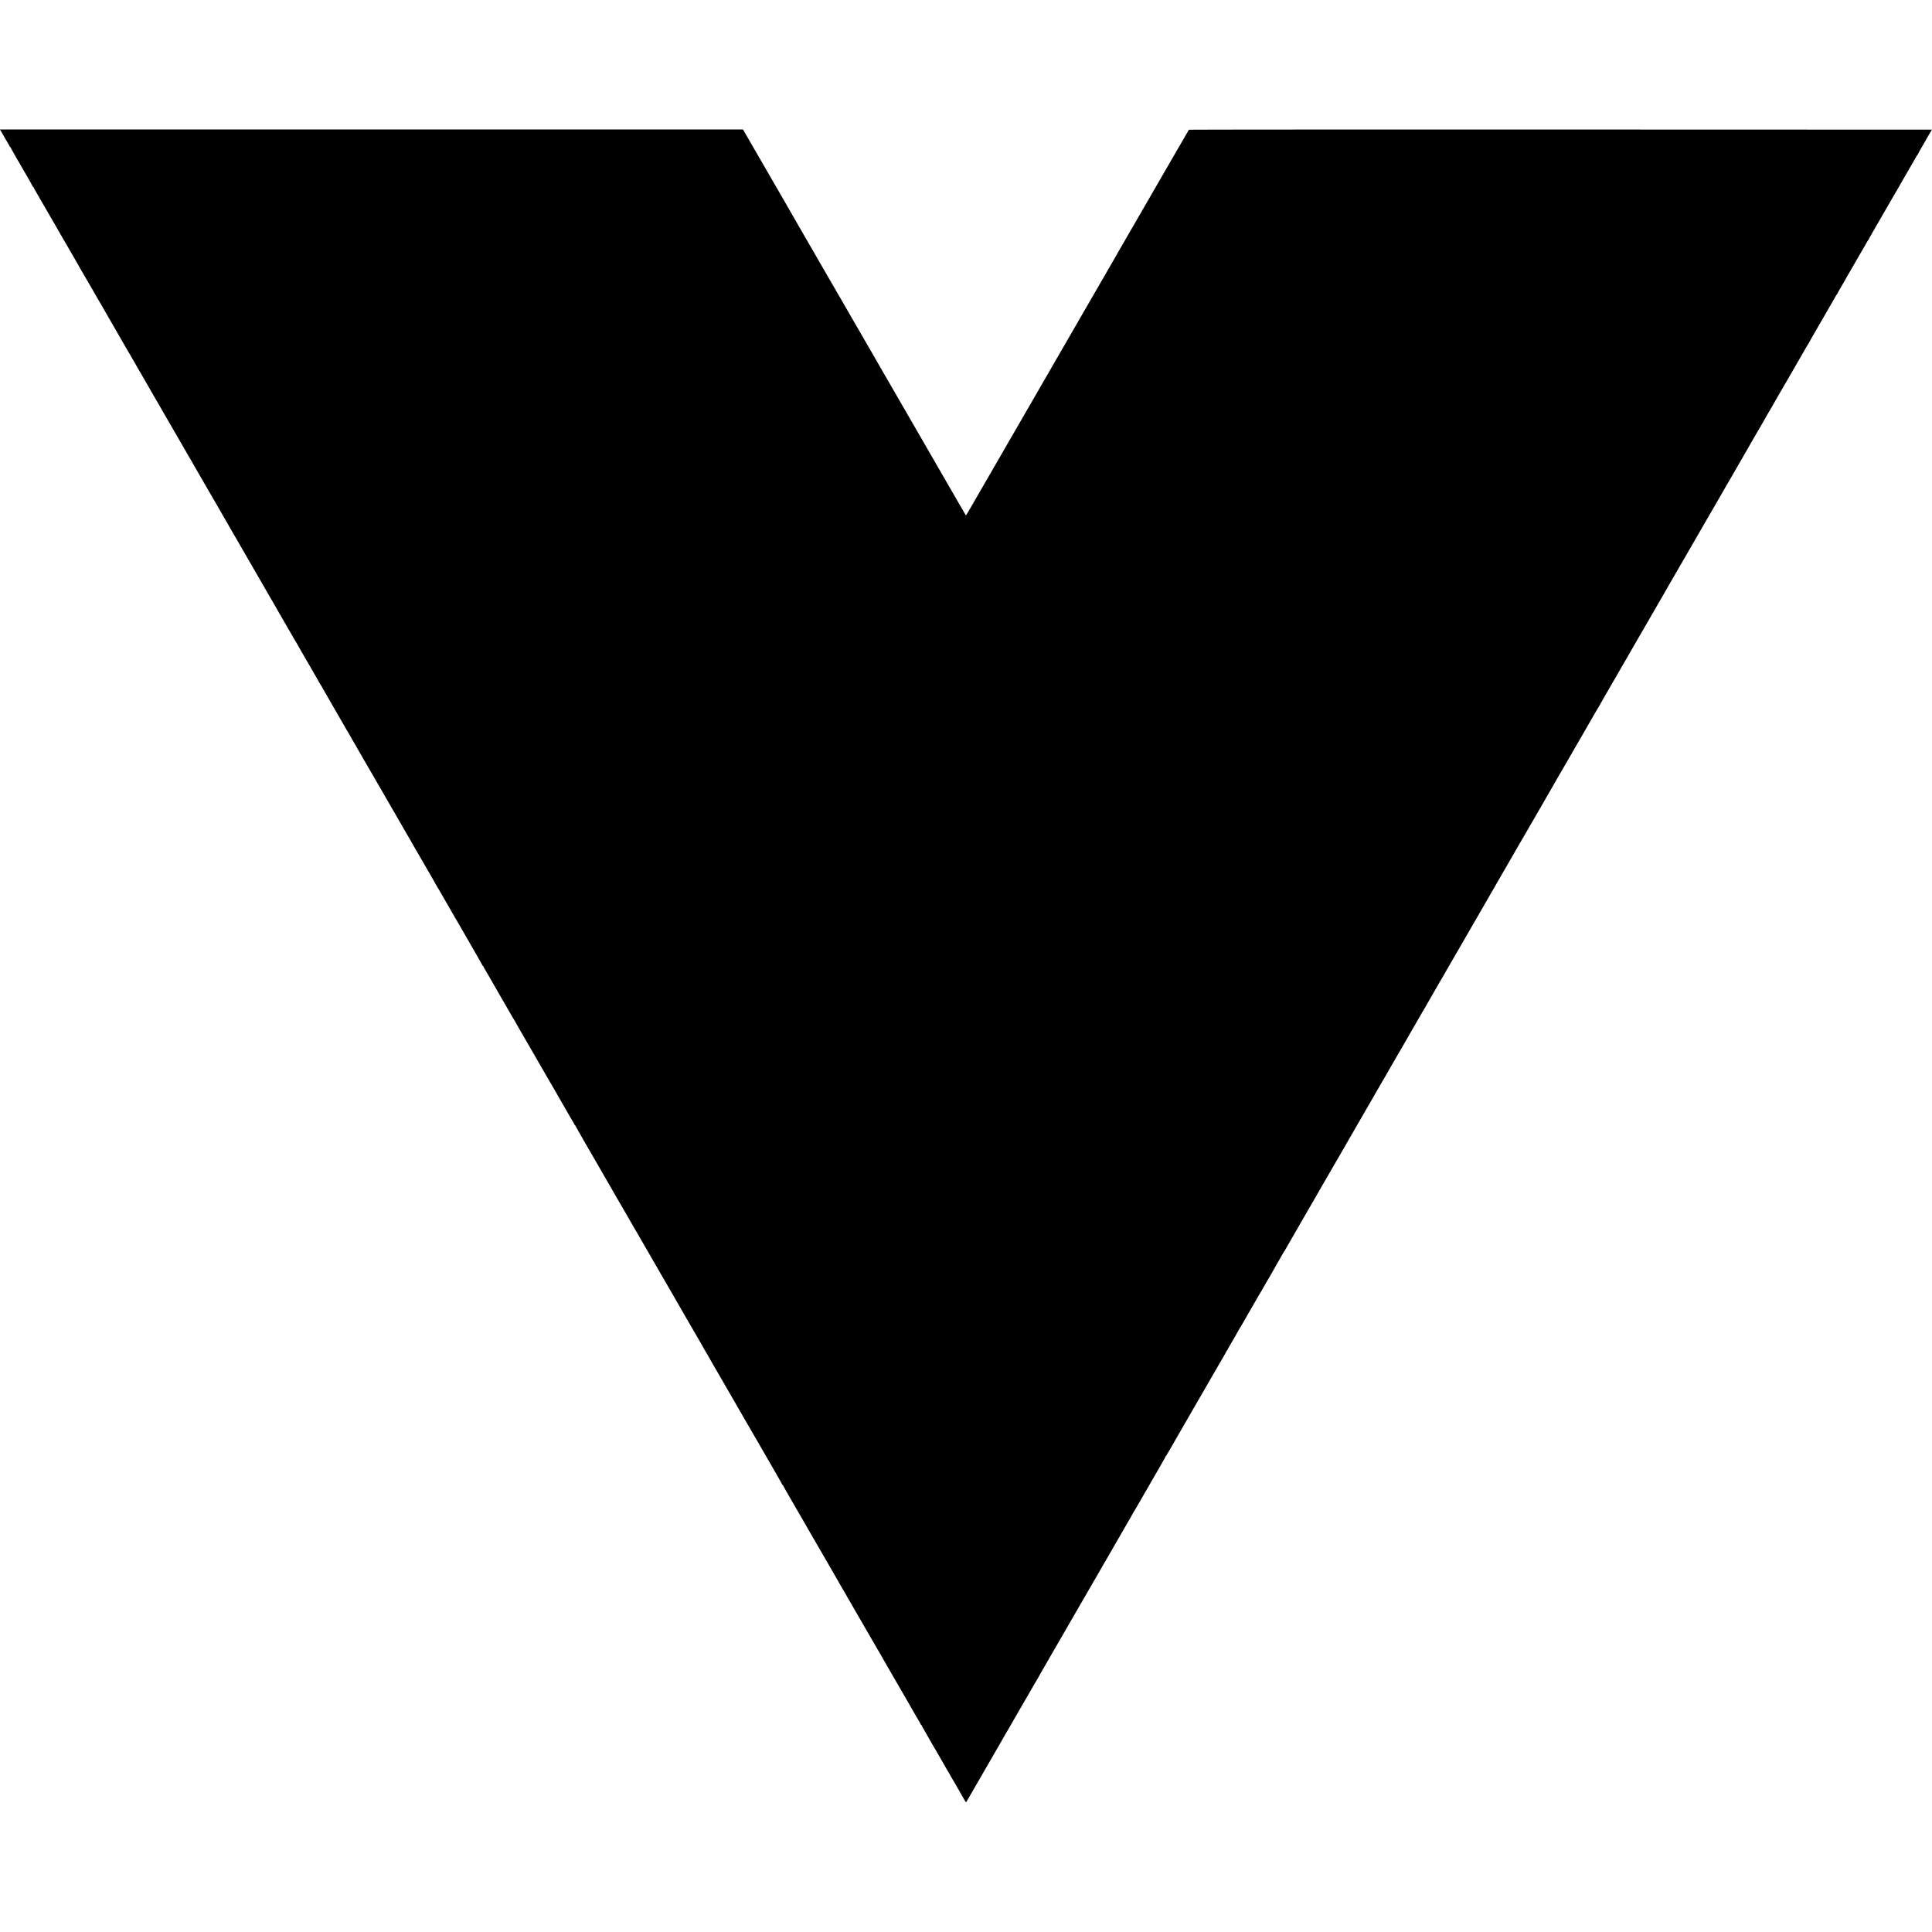
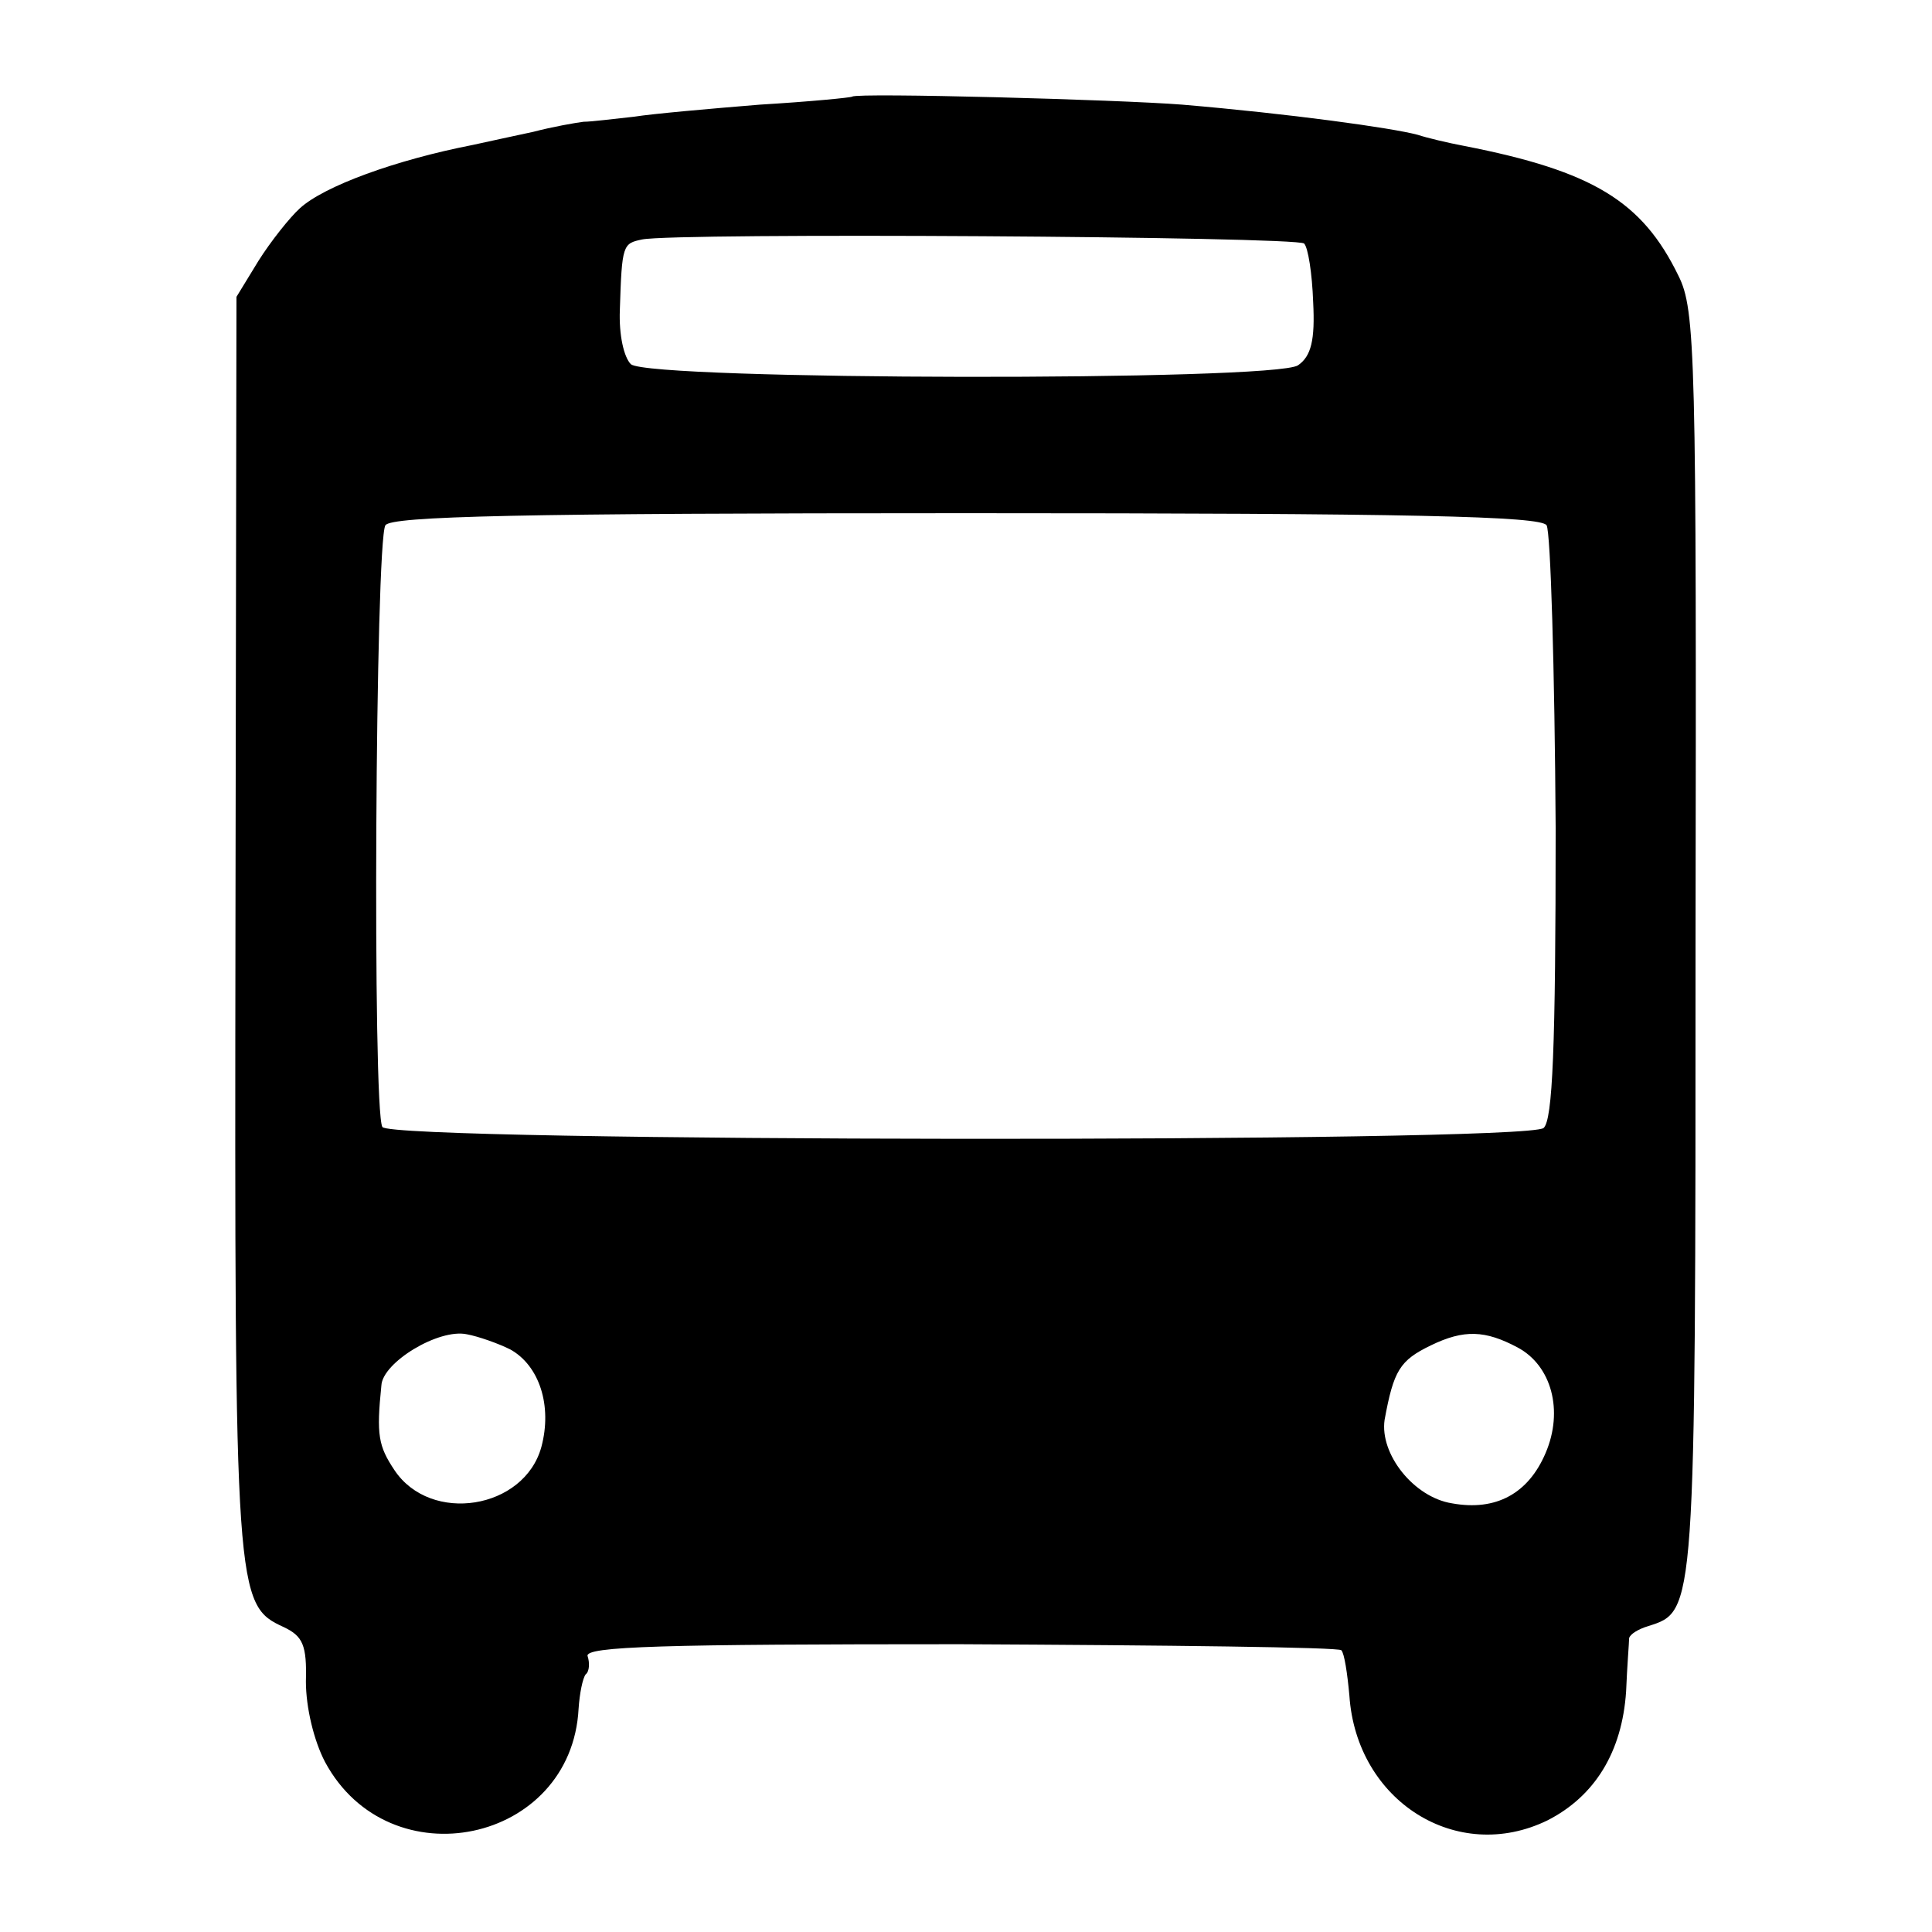
- <svg xmlns="http://www.w3.org/2000/svg" version="1.0" width="16pt" height="16pt" viewBox="0 0 16 16" preserveAspectRatio="xMidYMid meet">
-   <g transform="translate(0,16) scale(0.00032,-0.00032)" fill="#000000" stroke="none">
-     <path d="M18 46618 c45 -75 122 -207 122 -211 0 -2 25 -45 55 -95 30 -50 55 -96 55 -102 0 -5 5 -10 10 -10 6 0 10 -4 10 -9 0 -5 73 -135 161 -288 89 -153 173 -298 187 -323 14 -25 32 -57 41 -72 88 -149 187 -324 189 -335 2 -7 8 -13 13 -13 5 0 9 -4 9 -10 0 -5 46 -89 103 -187 175 -302 490 -846 507 -876 8 -16 20 -36 25 -45 28 -46 290 -498 339 -585 13 -23 74 -129 136 -236 61 -107 123 -215 137 -240 14 -25 29 -50 33 -56 5 -5 23 -37 40 -70 18 -33 38 -67 44 -75 11 -16 21 -33 63 -109 14 -25 29 -50 33 -56 4 -5 21 -35 38 -65 55 -100 261 -455 269 -465 4 -5 14 -21 20 -35 15 -29 41 -75 103 -180 24 -41 52 -88 60 -105 9 -16 57 -100 107 -185 112 -193 362 -626 380 -660 8 -14 23 -38 33 -55 11 -16 23 -37 27 -45 4 -8 26 -46 48 -85 23 -38 53 -90 67 -115 46 -81 64 -113 178 -310 62 -107 121 -210 132 -227 37 -67 56 -99 85 -148 16 -27 32 -57 36 -65 4 -8 15 -27 25 -42 9 -15 53 -89 96 -165 44 -76 177 -307 296 -513 120 -206 268 -463 330 -570 131 -227 117 -203 200 -348 36 -62 73 -125 82 -140 10 -15 21 -34 25 -42 4 -8 20 -37 36 -65 17 -27 38 -65 48 -82 49 -85 64 -111 87 -153 13 -25 28 -49 32 -55 4 -5 78 -134 165 -285 87 -151 166 -288 176 -305 10 -16 26 -43 35 -59 9 -17 125 -217 257 -445 132 -229 253 -441 270 -471 17 -30 45 -79 64 -108 18 -29 33 -54 33 -57 0 -2 20 -37 44 -77 24 -40 123 -212 221 -383 97 -170 190 -330 205 -355 16 -25 39 -65 53 -90 13 -25 81 -144 152 -265 70 -121 137 -238 150 -260 12 -22 37 -65 55 -95 18 -30 43 -73 55 -95 12 -22 48 -85 80 -140 77 -132 163 -280 190 -330 13 -22 71 -123 130 -225 59 -102 116 -199 126 -217 10 -17 29 -50 43 -72 15 -22 26 -43 26 -45 0 -2 27 -50 60 -106 33 -56 60 -103 60 -105 0 -2 55 -98 90 -155 8 -14 182 -316 239 -414 13 -22 45 -79 72 -124 27 -46 49 -86 49 -89 0 -2 14 -24 30 -48 16 -24 30 -46 30 -49 0 -5 74 -135 100 -176 5 -8 24 -42 43 -75 50 -88 58 -101 262 -455 104 -179 199 -345 213 -370 14 -25 28 -49 32 -55 4 -5 17 -26 28 -45 10 -19 62 -109 114 -200 114 -197 133 -230 170 -295 16 -27 33 -57 38 -65 17 -28 96 -165 103 -180 4 -8 16 -28 26 -45 10 -16 77 -131 148 -255 72 -124 181 -313 243 -420 62 -107 121 -209 131 -227 35 -62 323 -560 392 -678 38 -66 83 -145 100 -175 16 -30 33 -59 37 -65 4 -5 17 -27 29 -47 34 -61 56 -100 90 -156 17 -29 31 -55 31 -57 0 -2 17 -32 39 -67 21 -35 134 -229 251 -433 117 -203 235 -407 261 -451 27 -45 49 -85 49 -88 0 -4 8 -19 19 -34 15 -21 200 -341 309 -533 10 -19 33 -58 51 -87 17 -29 31 -54 31 -56 0 -2 25 -44 55 -94 30 -50 55 -95 55 -98 0 -4 6 -15 14 -23 7 -9 27 -41 43 -71 17 -30 170 -297 342 -594 171 -296 311 -542 311 -547 0 -5 5 -9 10 -9 6 0 10 -4 10 -10 0 -5 22 -47 49 -92 27 -46 58 -99 68 -118 24 -43 81 -140 93 -160 5 -8 66 -114 135 -235 69 -121 130 -227 135 -235 12 -21 259 -447 283 -490 10 -19 28 -47 38 -62 11 -14 19 -29 19 -32 0 -3 37 -69 83 -148 99 -170 305 -526 337 -583 13 -22 31 -53 41 -70 11 -16 22 -37 26 -45 7 -14 82 -146 103 -180 14 -24 181 -311 205 -355 13 -22 46 -80 75 -130 29 -49 64 -110 78 -135 14 -25 51 -88 82 -140 31 -52 59 -102 63 -110 4 -8 18 -33 31 -55 205 -353 284 -489 309 -535 17 -30 45 -78 62 -106 18 -28 36 -60 39 -72 4 -12 12 -22 17 -22 5 0 9 -4 9 -10 0 -5 109 -197 241 -427 133 -230 250 -431 259 -448 51 -90 222 -385 280 -485 37 -63 78 -135 92 -160 14 -25 67 -117 118 -205 51 -88 101 -175 111 -193 34 -58 55 -95 149 -257 51 -88 101 -173 110 -190 9 -16 76 -131 147 -255 72 -124 140 -241 151 -260 61 -108 281 -489 355 -615 38 -66 77 -133 87 -150 35 -63 91 -161 100 -175 14 -23 99 -169 128 -220 54 -97 135 -235 142 -245 4 -5 20 -32 35 -60 26 -48 238 -416 276 -480 10 -16 26 -46 37 -65 30 -53 382 -661 403 -695 10 -16 22 -37 26 -45 4 -8 26 -48 50 -88 24 -41 43 -75 43 -77 0 -2 22 -40 50 -85 27 -45 50 -84 50 -86 0 -3 38 -69 83 -147 84 -142 302 -520 340 -587 10 -19 34 -60 52 -90 18 -30 44 -75 57 -100 14 -25 45 -79 70 -120 25 -41 56 -96 70 -121 14 -25 77 -133 138 -240 62 -107 122 -210 132 -229 25 -43 310 -535 337 -581 11 -19 26 -45 34 -59 17 -32 238 -414 266 -460 11 -19 24 -41 28 -49 3 -7 75 -133 160 -278 84 -146 153 -269 153 -274 0 -5 5 -9 10 -9 6 0 10 -4 10 -10 0 -5 82 -150 181 -322 182 -314 201 -346 240 -415 12 -21 80 -139 152 -263 71 -124 141 -245 155 -270 14 -25 28 -49 32 -55 6 -8 145 -248 220 -380 37 -66 209 -362 229 -395 11 -19 24 -42 28 -49 4 -8 67 -118 140 -243 73 -125 133 -230 133 -233 0 -2 15 -28 33 -57 19 -29 47 -78 64 -108 17 -30 53 -93 79 -139 53 -90 82 -141 157 -272 82 -142 115 -199 381 -659 142 -245 268 -463 281 -485 12 -22 71 -125 132 -230 60 -104 172 -298 248 -430 76 -132 146 -253 156 -270 11 -16 22 -36 26 -44 3 -8 30 -54 60 -103 29 -49 53 -91 53 -93 0 -3 18 -34 40 -70 22 -36 40 -67 40 -69 0 -2 37 -66 81 -142 45 -77 98 -168 119 -204 20 -36 47 -81 58 -100 12 -19 27 -47 33 -62 6 -16 15 -28 20 -28 5 0 9 -4 9 -9 0 -6 63 -118 140 -251 77 -133 140 -243 140 -245 0 -2 18 -33 41 -70 22 -37 49 -83 60 -101 10 -19 29 -51 40 -71 25 -45 109 -189 126 -218 7 -11 17 -29 22 -40 6 -11 22 -38 35 -60 14 -22 37 -62 52 -90 14 -27 35 -62 45 -77 11 -14 19 -29 19 -32 0 -3 18 -35 40 -71 22 -36 40 -67 40 -69 0 -2 19 -35 42 -72 23 -38 55 -94 72 -124 26 -47 139 -244 171 -298 6 -9 21 -36 34 -60 28 -48 37 -51 51 -19 6 12 19 36 29 52 10 17 27 46 38 65 11 19 104 181 208 360 103 179 199 345 213 370 14 25 42 74 64 109 21 34 38 65 38 67 0 2 18 33 40 69 22 36 40 67 40 69 0 3 177 310 199 346 16 26 136 234 140 244 2 5 25 44 52 88 27 44 49 81 49 84 0 2 18 34 40 70 22 36 40 67 40 69 0 2 20 36 43 77 35 58 169 289 297 513 9 17 50 86 90 155 40 69 86 150 103 180 16 30 35 62 41 70 6 8 16 24 22 35 35 64 72 129 167 293 59 100 116 199 127 220 11 20 30 53 41 72 43 72 1070 1850 1121 1940 14 25 65 113 113 195 48 83 96 166 107 185 10 19 28 50 38 68 11 18 73 124 137 235 64 111 175 303 246 427 71 124 173 299 225 390 52 91 116 202 143 248 27 45 49 85 49 89 0 4 6 14 14 22 7 9 28 43 46 76 26 47 251 436 378 655 11 19 29 51 40 70 11 19 101 176 201 348 99 172 181 317 181 323 0 5 5 9 10 9 6 0 10 5 10 11 0 6 8 23 18 37 11 15 32 52 49 82 16 30 130 228 253 440 122 212 234 405 248 430 13 25 39 70 57 100 39 65 69 117 130 225 25 44 50 87 55 95 12 19 78 134 220 380 61 107 129 224 150 260 161 277 222 382 246 425 15 28 47 83 71 123 24 41 43 78 43 83 0 5 4 9 8 9 4 0 13 12 19 28 7 15 23 45 36 67 66 110 277 478 277 483 0 3 6 13 14 21 7 9 27 41 43 71 17 30 45 80 63 110 34 57 375 649 394 685 6 11 16 27 22 35 6 8 26 42 44 75 18 33 41 74 51 90 10 17 24 41 32 55 54 97 72 128 88 152 11 14 19 28 19 30 0 3 79 141 175 308 96 167 175 305 175 308 0 3 6 13 14 21 7 9 26 39 41 66 33 60 276 483 338 587 24 40 46 80 50 88 4 8 13 24 20 35 14 23 95 163 125 215 11 19 52 91 92 160 40 69 80 139 90 155 9 17 103 179 207 360 105 182 200 346 211 365 103 181 463 802 489 845 7 11 15 27 19 35 4 8 29 51 55 95 64 110 828 1433 848 1470 9 17 24 41 33 55 9 14 29 48 45 77 15 28 52 93 82 145 30 51 62 107 71 123 17 30 231 398 400 690 51 88 103 179 115 202 12 23 26 48 32 55 6 7 24 38 40 68 17 30 61 107 98 170 37 63 84 144 103 180 19 36 41 72 48 81 8 8 14 18 14 21 0 4 27 51 59 106 32 55 72 124 89 154 16 29 71 125 122 213 51 88 104 180 118 205 13 25 28 50 32 55 4 6 17 26 28 45 11 19 45 80 77 135 31 55 66 116 77 135 11 19 88 152 171 295 401 694 620 1072 650 1125 11 19 87 152 170 295 83 143 158 273 166 288 9 16 21 36 26 45 6 9 31 52 55 96 25 43 54 94 66 115 11 20 95 164 186 321 91 157 173 299 182 315 9 17 26 46 37 65 12 19 66 114 121 210 56 96 108 186 117 200 8 14 24 40 34 59 24 45 383 664 412 713 5 9 17 29 26 45 15 28 120 210 241 419 36 61 68 117 72 125 4 8 12 23 19 34 35 57 245 420 262 453 11 20 35 61 53 90 17 29 32 54 32 56 0 3 28 51 62 108 33 57 70 119 80 138 10 19 23 42 28 50 5 8 32 53 59 100 27 47 149 258 271 470 122 212 234 405 248 430 30 53 62 108 80 135 6 11 15 27 19 35 4 8 85 150 181 315 96 165 187 323 202 350 31 56 116 202 130 225 5 8 25 42 43 75 19 33 92 159 162 280 149 257 157 271 202 350 19 33 38 67 43 75 9 14 228 392 275 475 12 22 55 96 95 165 40 69 80 139 90 155 24 42 202 350 221 383 9 15 27 47 41 72 14 25 75 131 136 236 61 106 121 210 134 232 99 172 271 470 279 482 5 8 23 40 40 70 18 30 81 141 142 245 60 105 121 210 135 235 14 25 71 124 127 220 56 96 143 247 194 335 51 88 96 167 102 175 14 24 180 311 204 355 23 43 340 590 356 615 5 8 50 87 101 175 171 301 517 898 582 1008 25 43 46 81 46 83 0 2 12 23 27 47 14 23 40 67 56 97 16 30 35 62 42 70 7 8 15 22 18 30 4 8 20 38 37 65 16 28 33 57 37 65 6 12 111 196 143 250 5 8 55 95 112 193 57 98 113 195 126 215 12 20 27 46 32 57 6 11 14 27 20 35 5 8 76 130 156 270 80 140 165 287 187 325 23 39 52 90 66 115 13 25 30 52 37 61 8 8 14 18 14 21 0 4 41 77 92 165 50 87 175 302 276 478 101 176 208 360 236 408 28 49 67 117 86 152 19 35 41 70 48 77 6 6 12 15 12 19 0 7 124 224 167 291 12 21 23 40 23 42 0 2 21 40 46 83 26 43 55 92 64 109 54 95 327 568 354 614 19 30 45 75 59 100 71 128 82 145 89 148 4 2 8 8 8 13 0 5 42 82 94 172 311 538 496 858 518 897 14 25 40 70 58 100 18 30 42 71 53 90 10 19 79 139 152 265 73 127 142 246 153 265 10 19 43 76 72 125 29 50 63 108 75 130 65 116 80 140 87 143 4 2 8 8 8 12 0 8 114 212 140 250 6 8 14 24 20 35 5 11 54 97 108 190 l100 170 -9611 3 c-5286 1 -9614 -1 -9618 -5 -5 -6 -419 -719 -619 -1068 -89 -155 -267 -463 -323 -560 -38 -66 -81 -140 -95 -165 -31 -56 -263 -457 -526 -910 -110 -190 -224 -388 -254 -440 -29 -52 -61 -109 -71 -125 -23 -39 -243 -420 -268 -465 -11 -19 -204 -352 -428 -740 -224 -388 -477 -826 -563 -975 -85 -148 -185 -322 -222 -385 -37 -63 -120 -207 -185 -320 -65 -113 -177 -306 -248 -430 -72 -124 -172 -297 -222 -385 -51 -88 -142 -245 -202 -350 -131 -226 -247 -427 -408 -705 -65 -113 -249 -432 -410 -710 -160 -278 -388 -673 -506 -877 -118 -205 -216 -373 -219 -373 -3 0 -52 82 -109 183 -58 100 -144 250 -192 332 -95 164 -402 696 -647 1120 -85 149 -228 396 -317 550 -212 365 -982 1700 -1008 1745 -10 19 -43 76 -72 125 -29 50 -64 110 -77 135 -14 25 -63 110 -110 190 -47 80 -96 165 -110 190 -14 25 -99 171 -188 325 -89 154 -174 300 -188 325 -13 25 -64 113 -112 195 -48 83 -140 242 -205 355 -65 113 -183 317 -263 454 -79 137 -152 264 -163 282 -50 89 -335 583 -354 614 -12 19 -34 58 -50 85 -15 28 -129 226 -253 440 -124 215 -235 408 -247 430 -12 22 -69 121 -127 220 -58 99 -226 389 -373 645 -148 256 -324 561 -392 678 -67 117 -134 232 -147 255 -13 23 -33 59 -46 80 l-22 37 -9615 0 -9615 0 20 -32z" />
+ <svg xmlns="http://www.w3.org/2000/svg" version="1.0" width="192pt" height="192pt" viewBox="0 0 192 192" preserveAspectRatio="xMidYMid meet">
+   <g transform="translate(0,192) scale(0.1,-0.1)" fill="#000000" stroke="none">
+     <path d="M847 1824 c-1 -1 -42 -5 -92 -8 -49 -4 -106 -9 -125 -12 -19 -2 -42 -5 -50 -5 -8 -1 -31 -5 -50 -10 -19 -4 -46 -10 -60 -13 -77 -15 -148 -41 -172 -63 -10 -9 -29 -33 -41 -52 l-22 -36 -1 -625 c-1 -666 0 -675 48 -697 19 -9 23 -18 22 -54 0 -26 8 -59 19 -80 64 -119 245 -81 252 53 1 15 4 30 7 34 4 3 4 12 2 18 -4 10 77 12 370 12 206 -1 377 -3 379 -6 3 -3 6 -23 8 -45 7 -105 107 -168 197 -124 47 24 74 68 78 128 1 25 3 49 3 53 1 4 9 9 19 12 47 15 47 11 47 678 1 587 0 630 -17 664 -36 74 -85 104 -213 129 -16 3 -37 8 -46 11 -26 7 -128 21 -234 30 -63 5 -323 12 -328 8z m449 -146 c4 -4 8 -30 9 -58 2 -38 -2 -54 -15 -63 -23 -16 -643 -15 -663 1 -7 7 -12 29 -11 54 2 65 3 66 22 70 33 7 650 3 658 -4z m241 -280 c4 -7 8 -143 9 -301 0 -219 -3 -290 -12 -298 -19 -15 -1145 -14 -1154 1 -10 16 -7 582 3 598 6 9 133 12 577 12 444 0 571 -3 577 -12z m-1030 -819 c29 -16 42 -56 31 -97 -17 -62 -110 -77 -146 -23 -16 24 -18 35 -13 84 1 23 57 57 85 51 11 -2 31 -9 43 -15z m1001 2 c34 -18 46 -63 28 -105 -17 -40 -49 -58 -93 -50 -38 6 -72 49 -67 83 9 49 15 59 46 74 33 16 54 15 86 -2z" />
  </g>
</svg>
